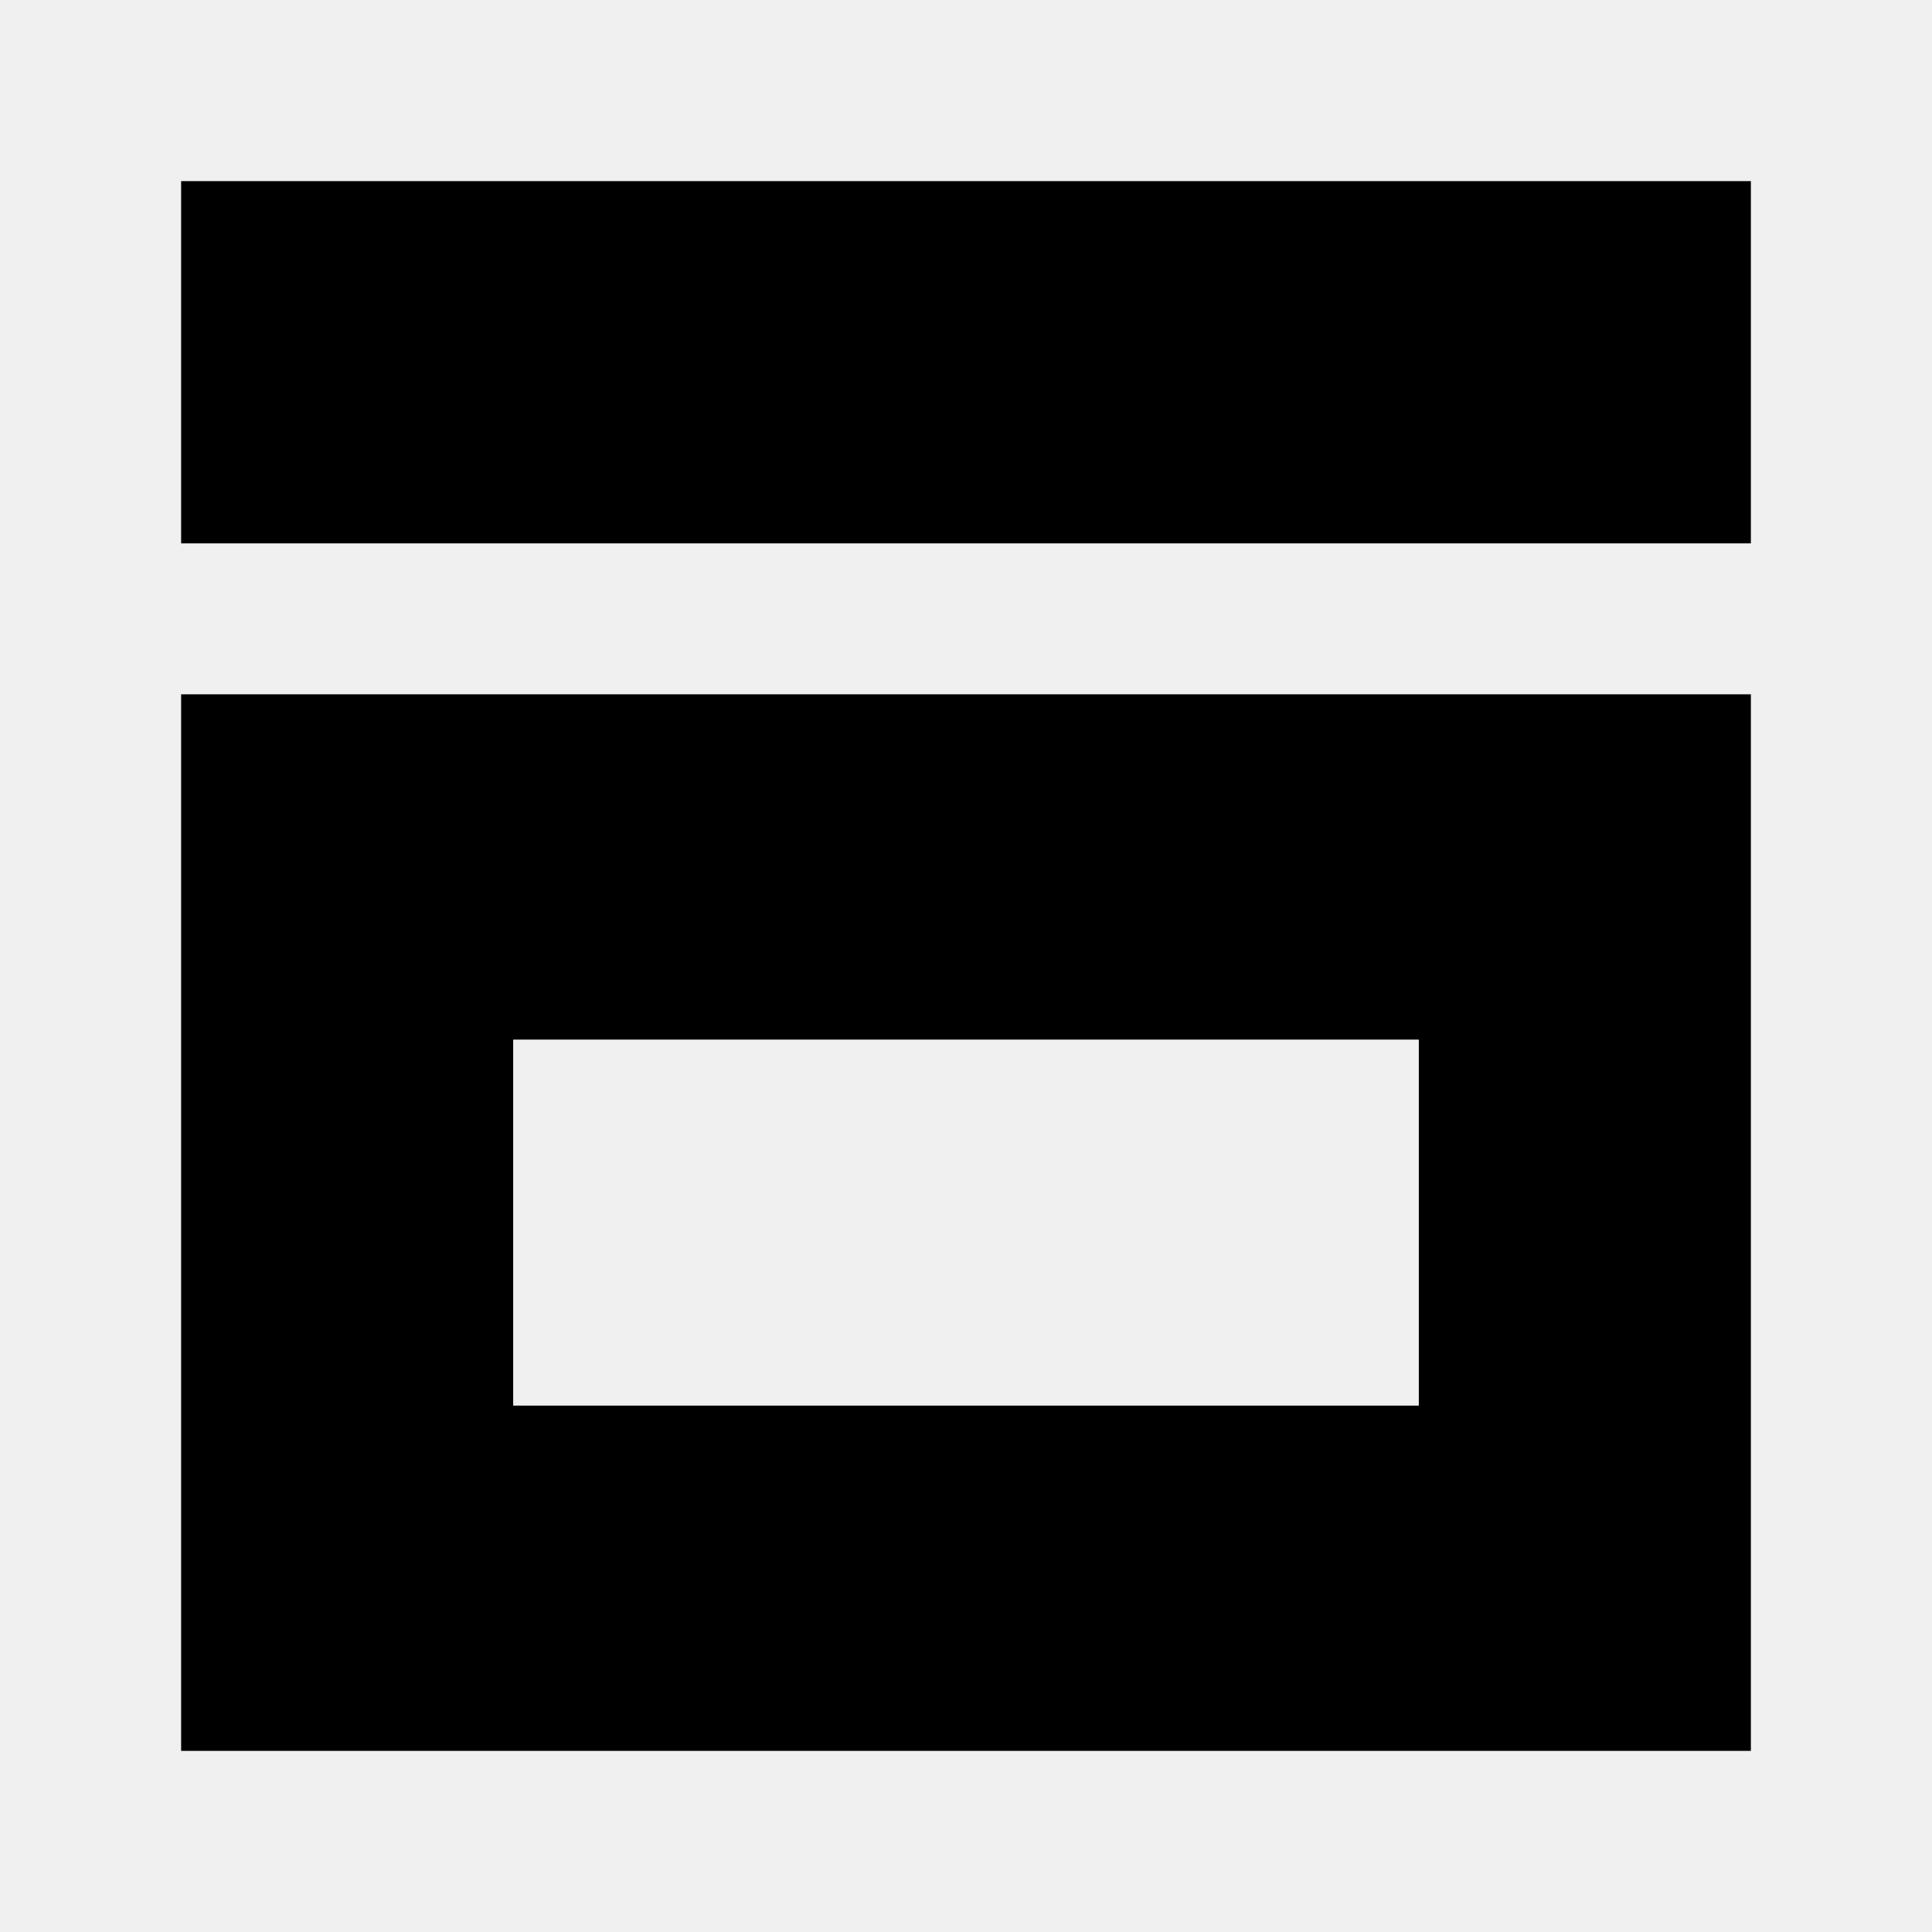
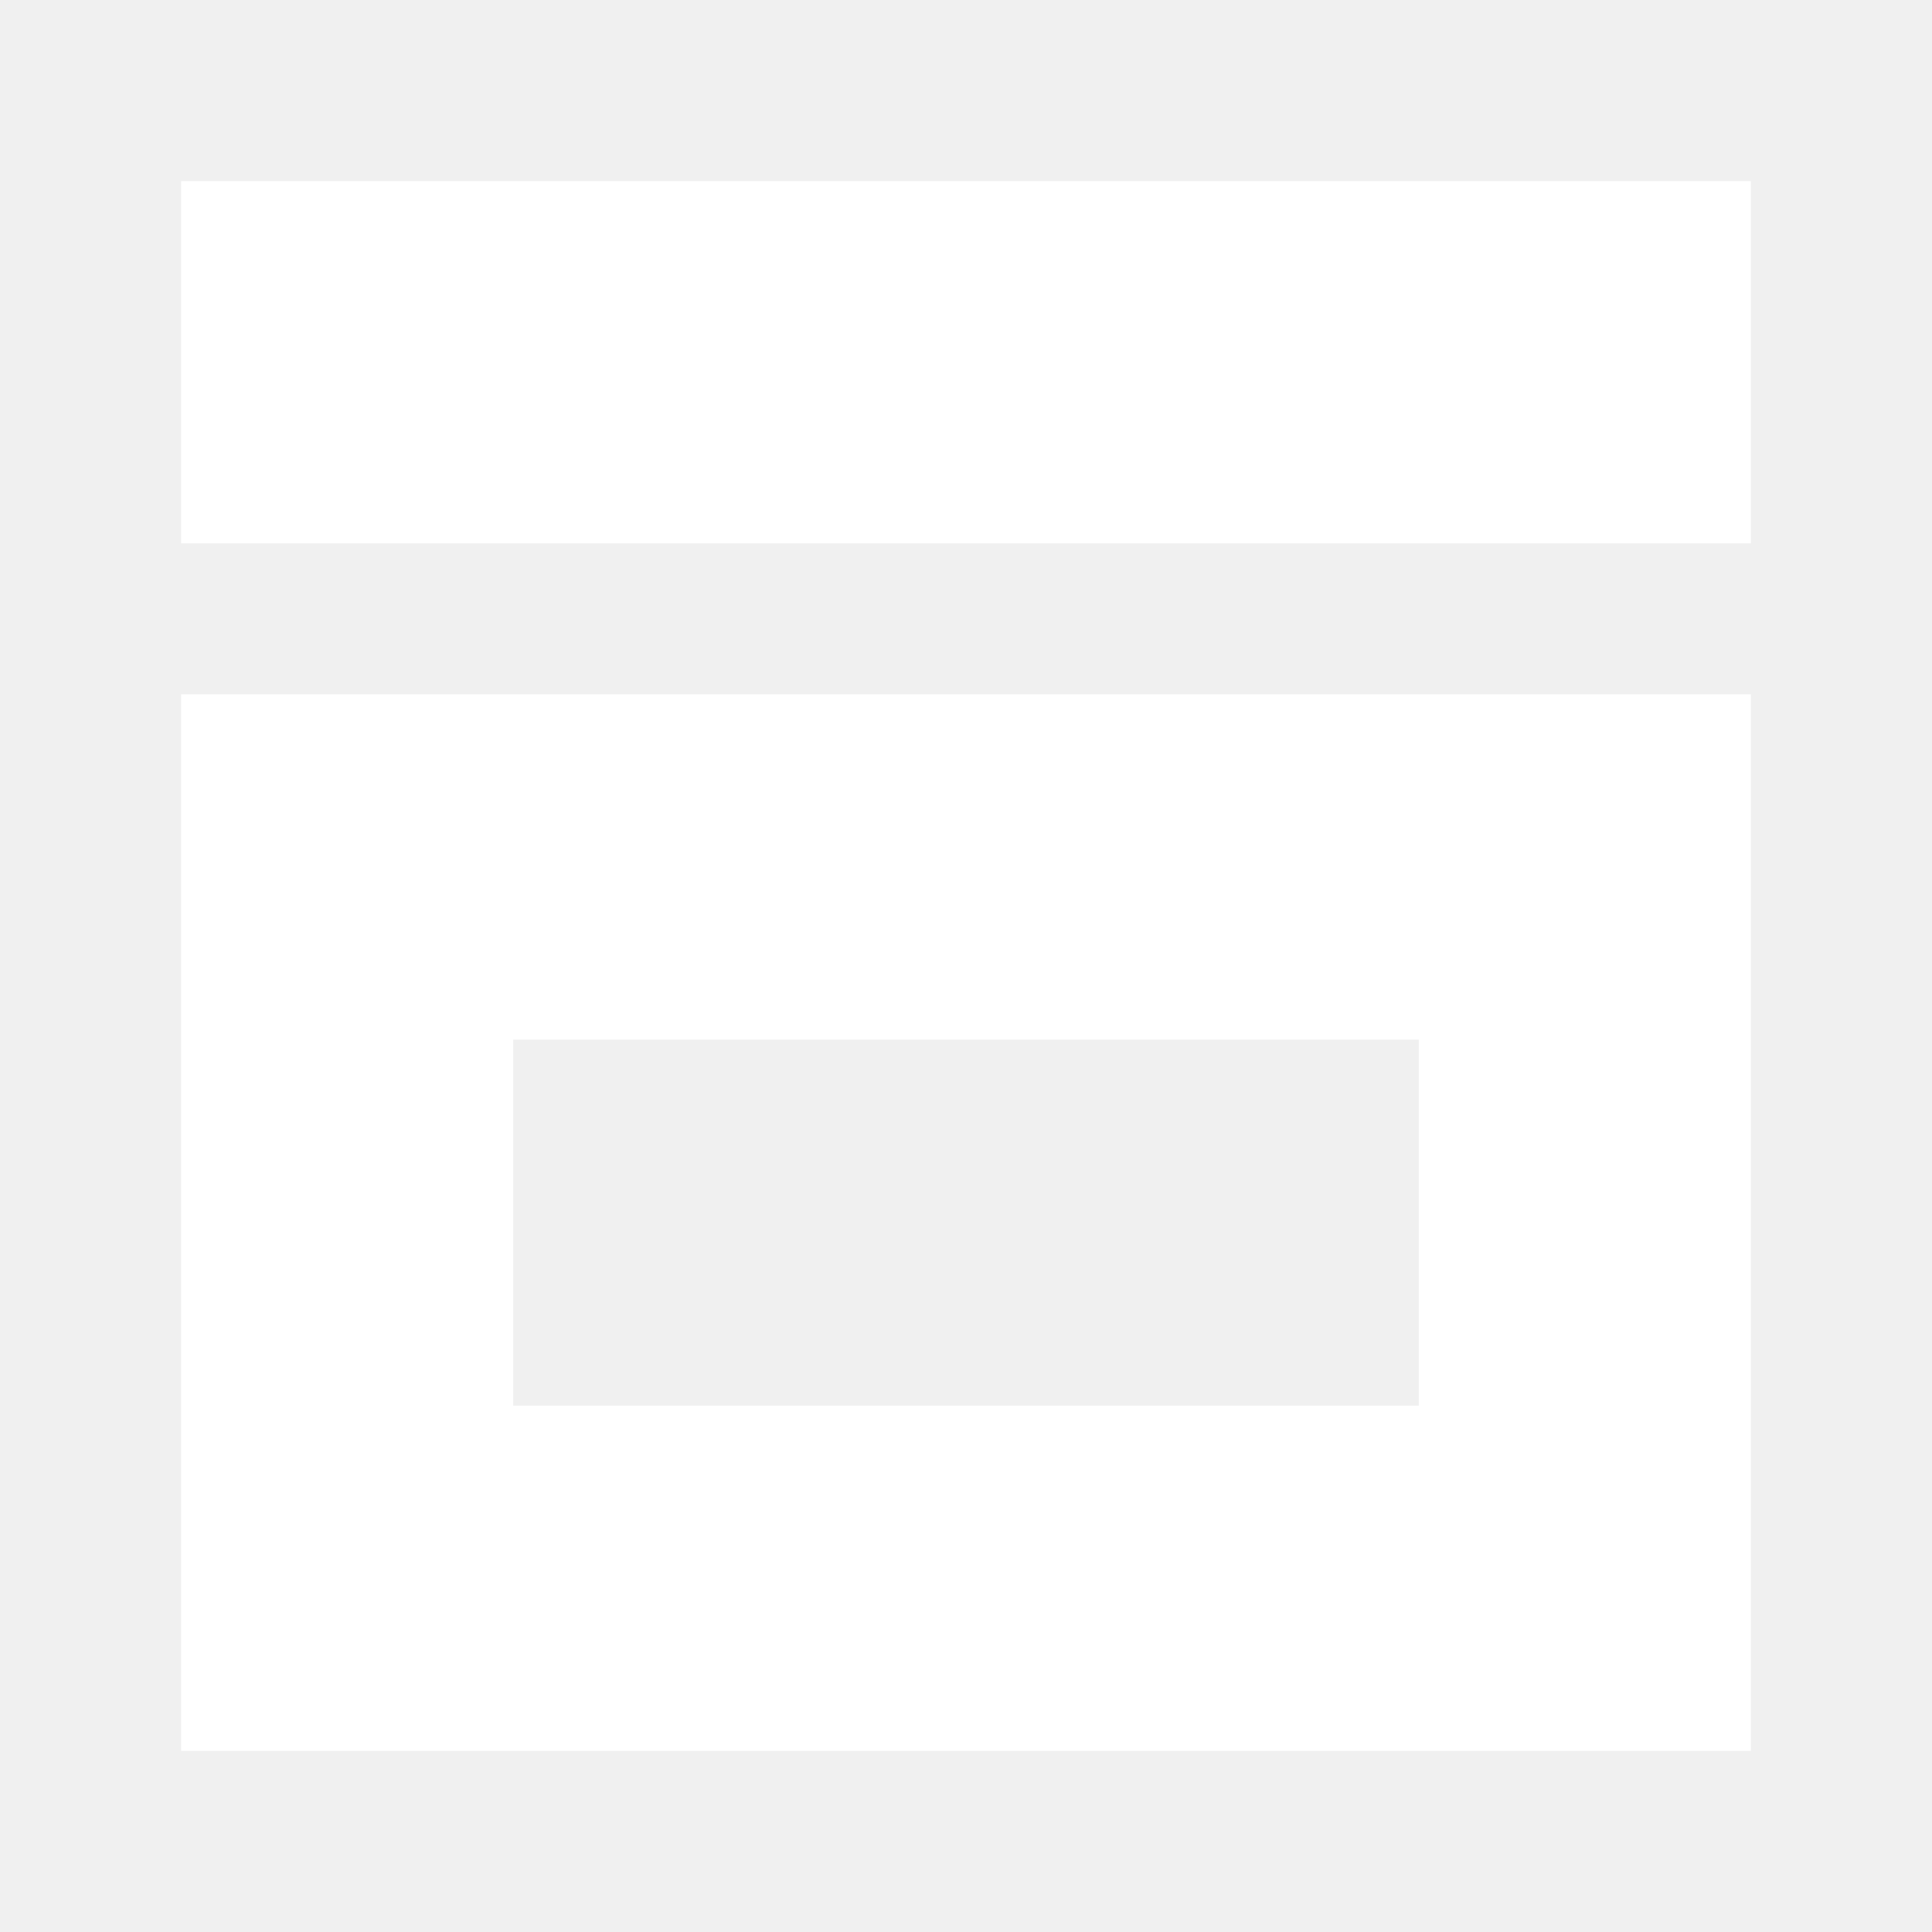
<svg xmlns="http://www.w3.org/2000/svg" width="64" height="64">
  <g>
-     <path d="     m 6,23     0,35     52,0     0,-35     -52,0 z     m 11,11.438     30,0     0,12.125     -30,0     0,-12.125 z    " style="     fill: #000000;     fill-opacity: 1;     stroke: none;    " />
-     <rect width="52" height="12" x="6" y="6" style="     fill: #000000;     fill-opacity: 1;     stroke: none;    " />
+     <path d="     m 6,23     0,35     52,0     0,-35     -52,0 z     m 11,11.438     30,0     0,12.125     -30,0     0,-12.125 z    " style="     fill: #ffffff;     fill-opacity: 1;     stroke: none;    " />
+     <rect width="52" height="12" x="6" y="6" style="     fill: #ffffff;     fill-opacity: 1;     stroke: none;    " />
  </g>
</svg>
